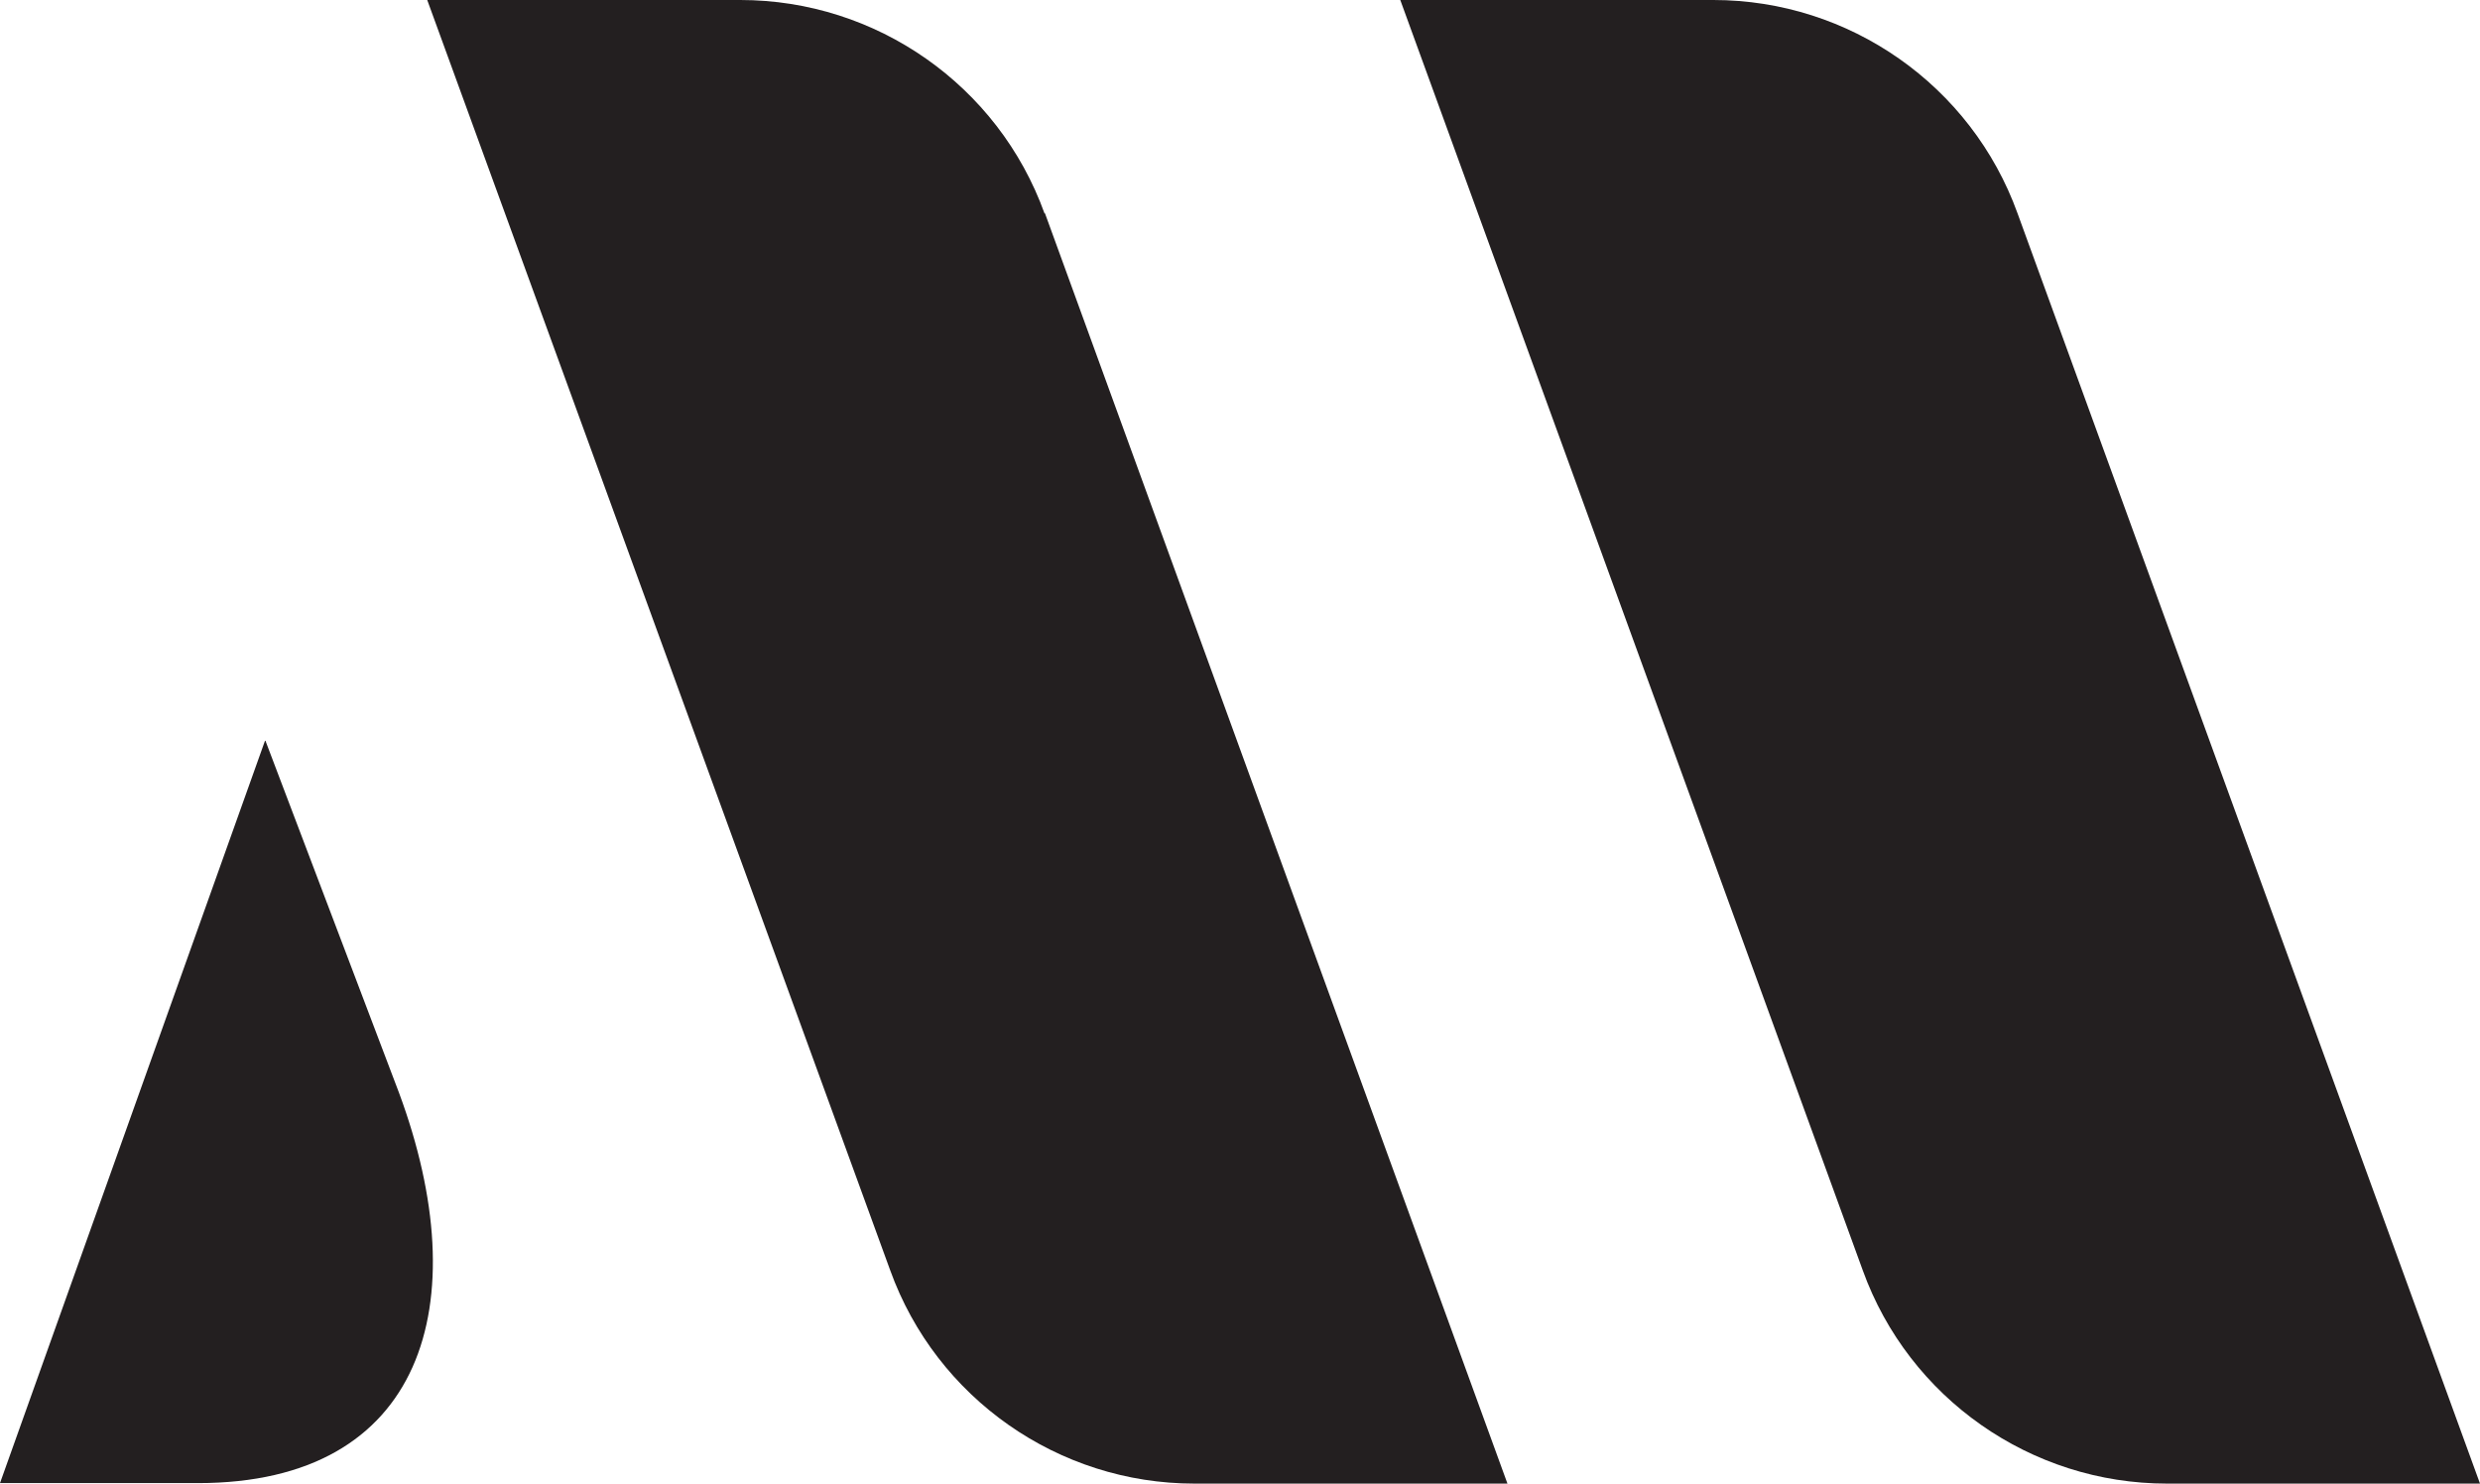
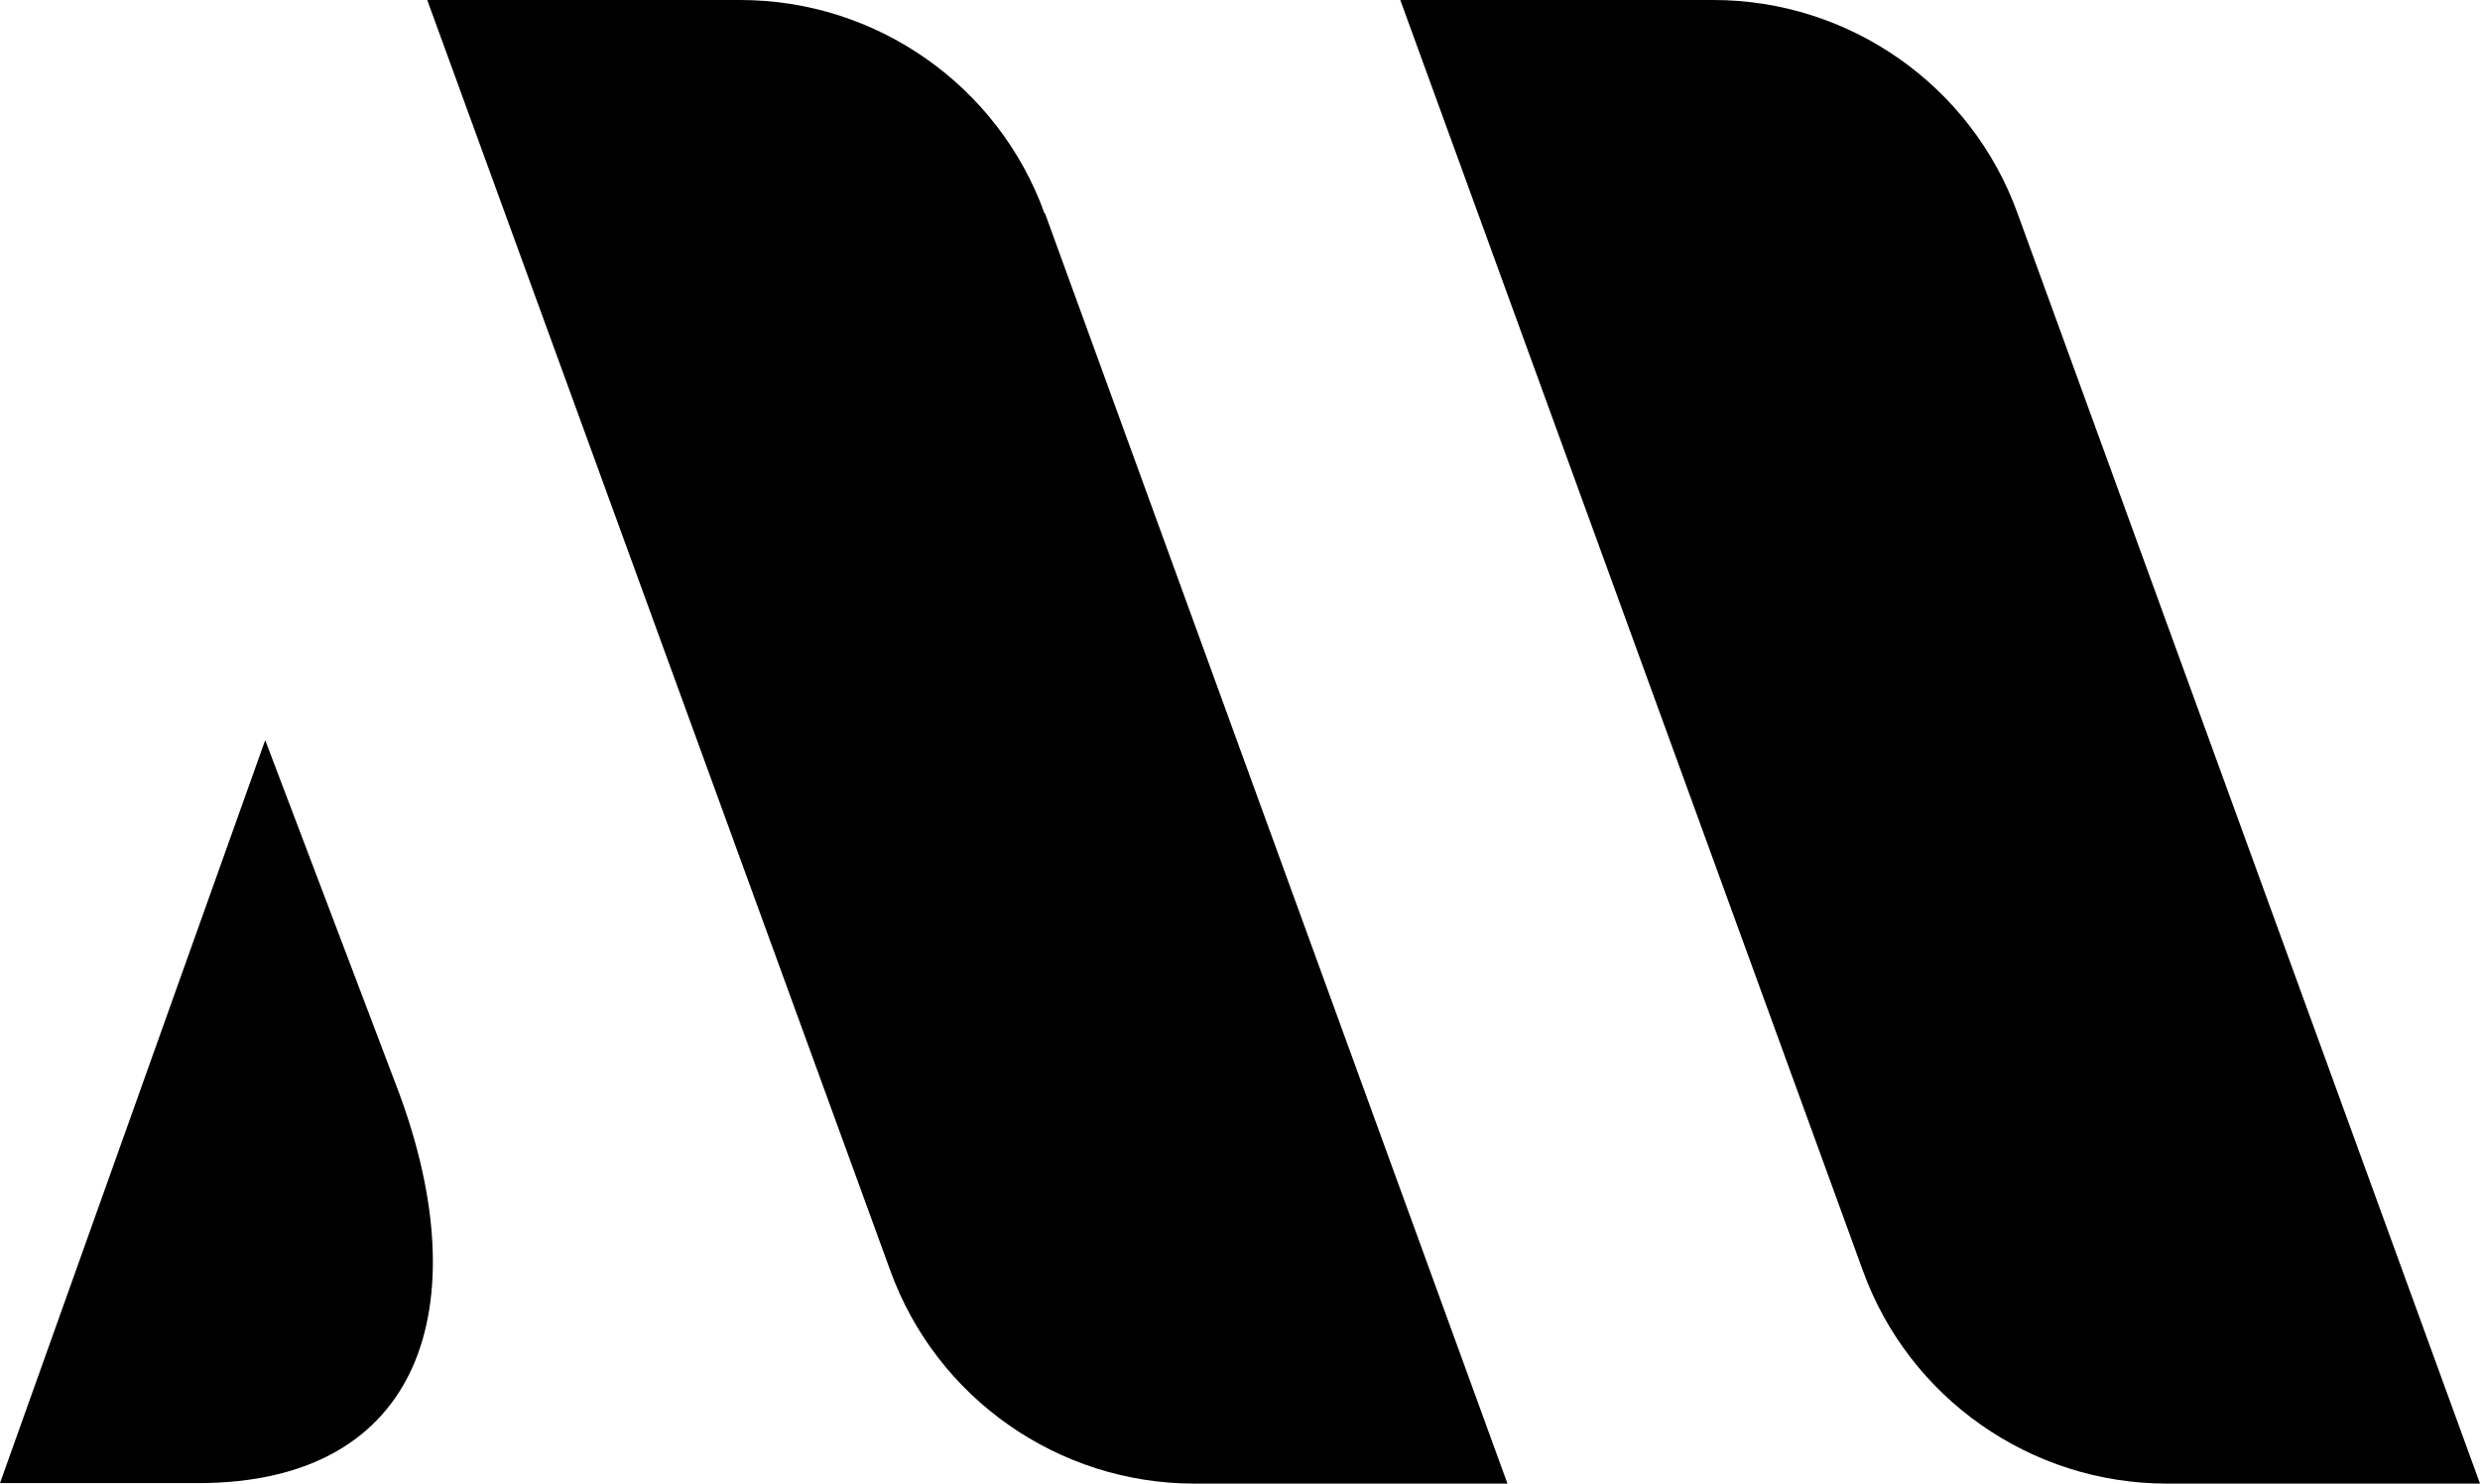
- <svg xmlns="http://www.w3.org/2000/svg" id="b" width="49.98" height="29.89" viewBox="0 0 49.98 29.89">
-   <defs>
-     <style>.c{fill:#231f20;}</style>
-   </defs>
-   <path class="c" d="M40.66,4.3l9.32,25.6h-6.31c-2.74,0-5.2-1.72-6.13-4.3L28.22,0h6.31c2.74,0,5.2,1.72,6.13,4.3Z" />
-   <path class="c" d="M21.06,4.3l9.32,25.6h-6.31c-2.74,0-5.2-1.72-6.13-4.3L8.61,0h6.31c2.74,0,5.2,1.72,6.13,4.3Z" />
-   <path class="c" d="M5.34,14.93L0,29.89H3.99c4.55,0,5.63-3.61,4.05-7.87l-2.69-7.09Z" />
+ <svg xmlns="http://www.w3.org/2000/svg" width="49.98" height="29.89" viewBox="0 0 49.98 29.89">
+   <path class="c" fill="currentColor" d="M40.66,4.3l9.32,25.6h-6.31c-2.74,0-5.2-1.72-6.13-4.3L28.22,0h6.31c2.74,0,5.2,1.72,6.13,4.3Z" />
+   <path class="c" fill="currentColor" d="M21.06,4.3l9.32,25.6h-6.31c-2.74,0-5.2-1.72-6.13-4.3L8.61,0h6.31c2.74,0,5.2,1.72,6.13,4.3Z" />
+   <path class="c" fill="currentColor" d="M5.34,14.93L0,29.89H3.99c4.55,0,5.63-3.61,4.05-7.87l-2.69-7.09Z" />
</svg>
